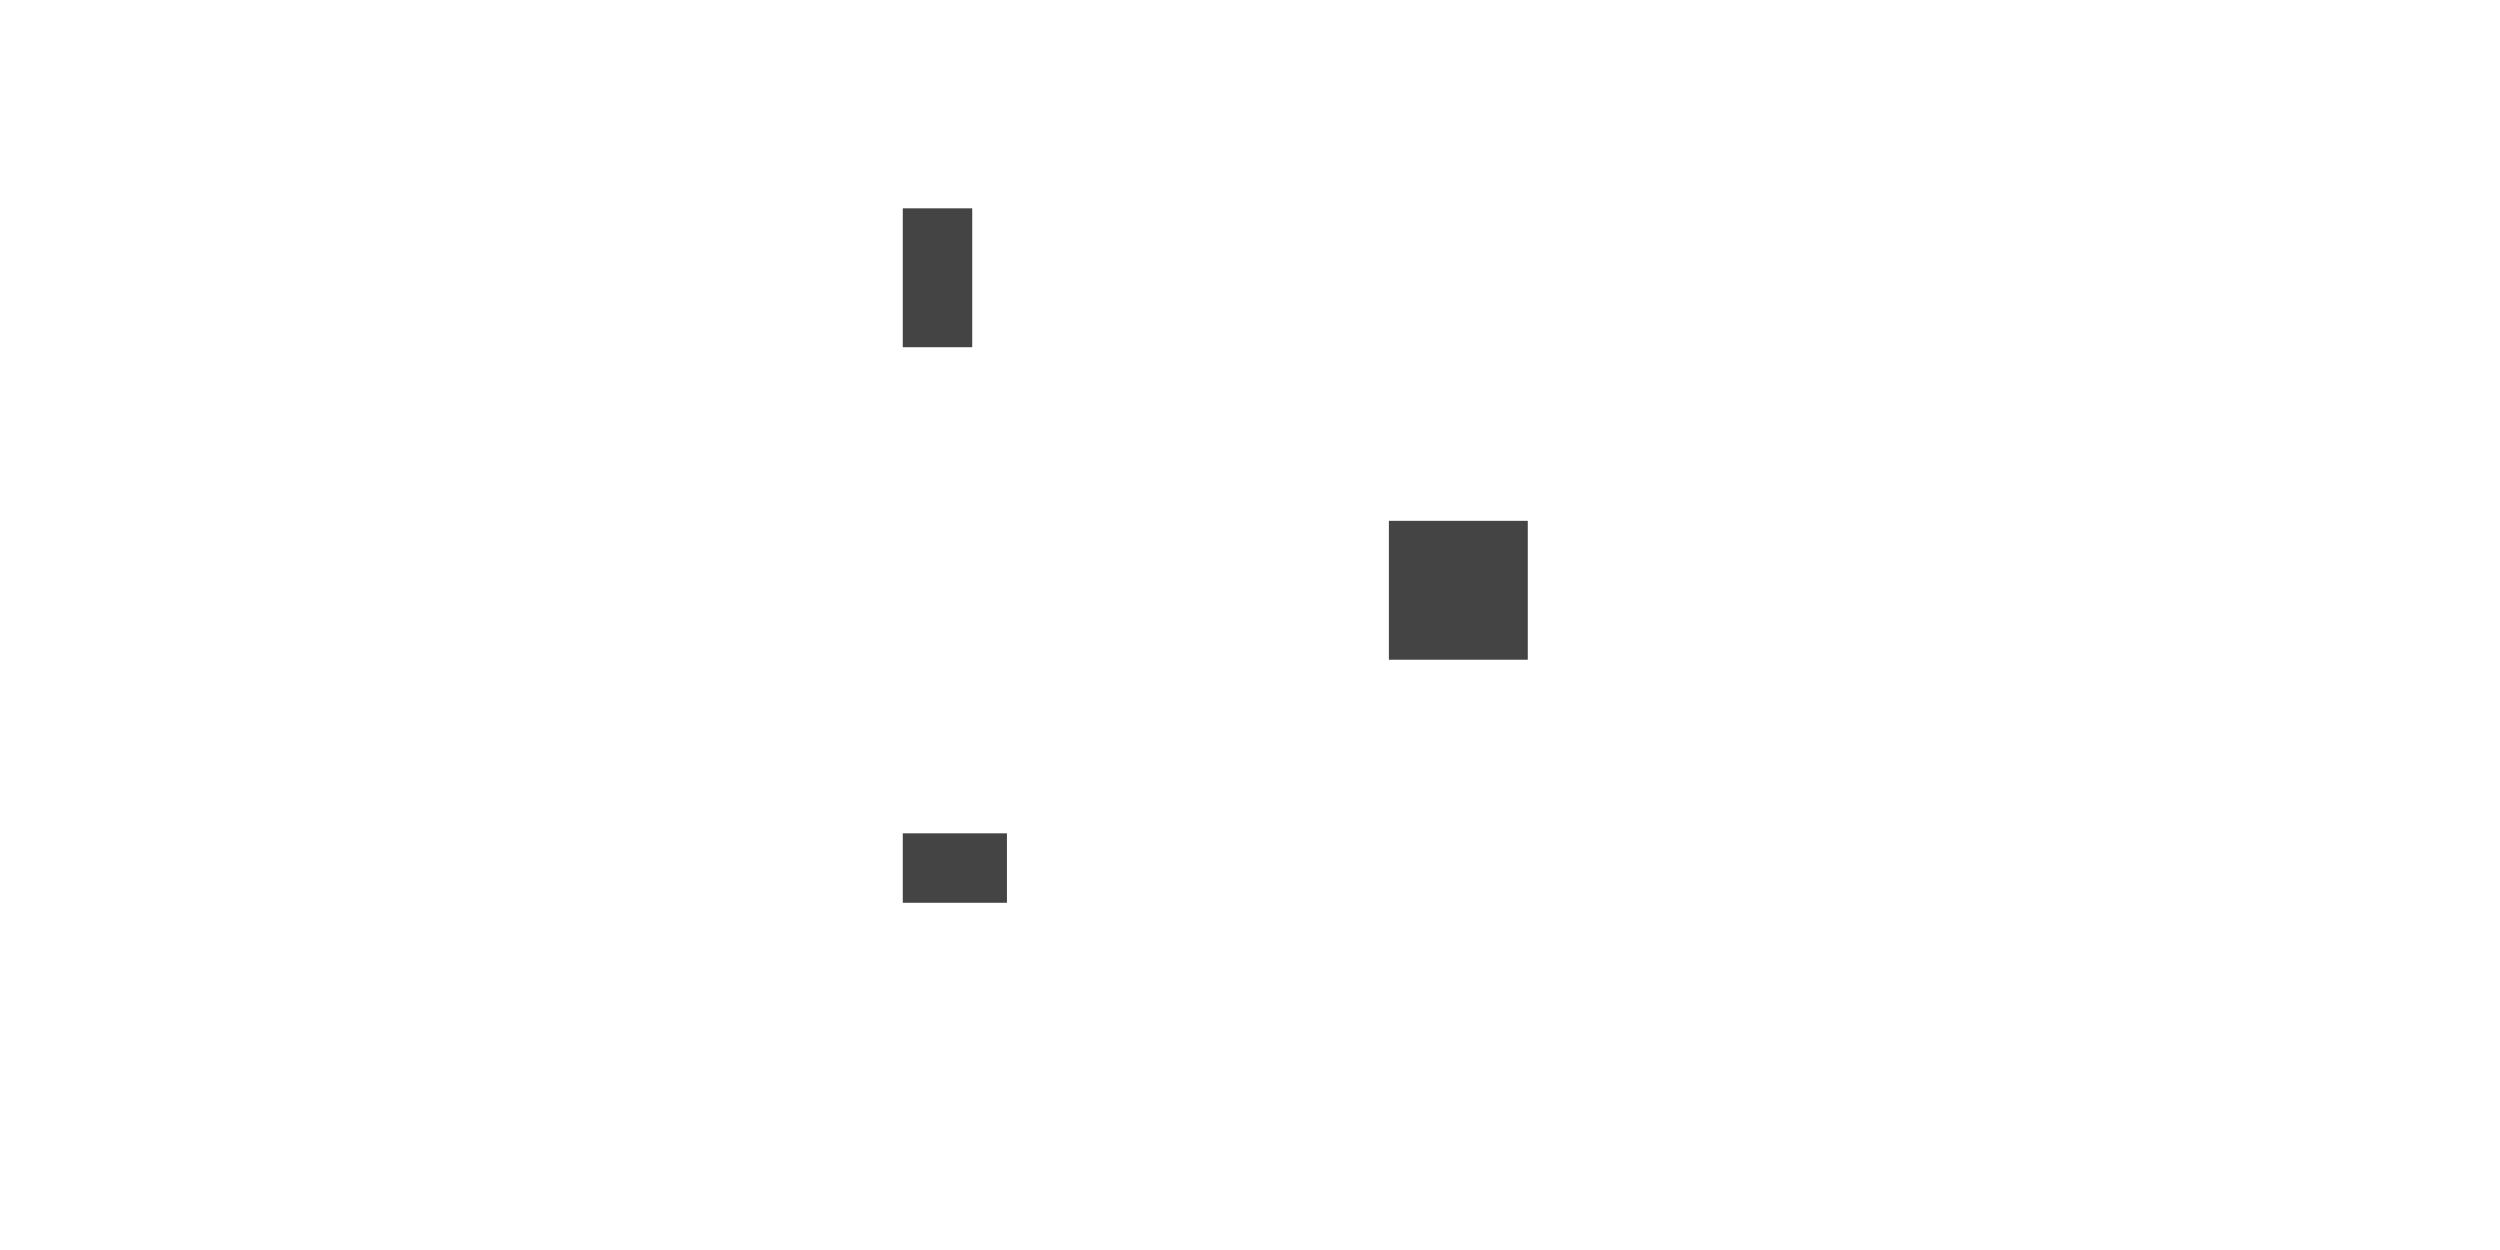
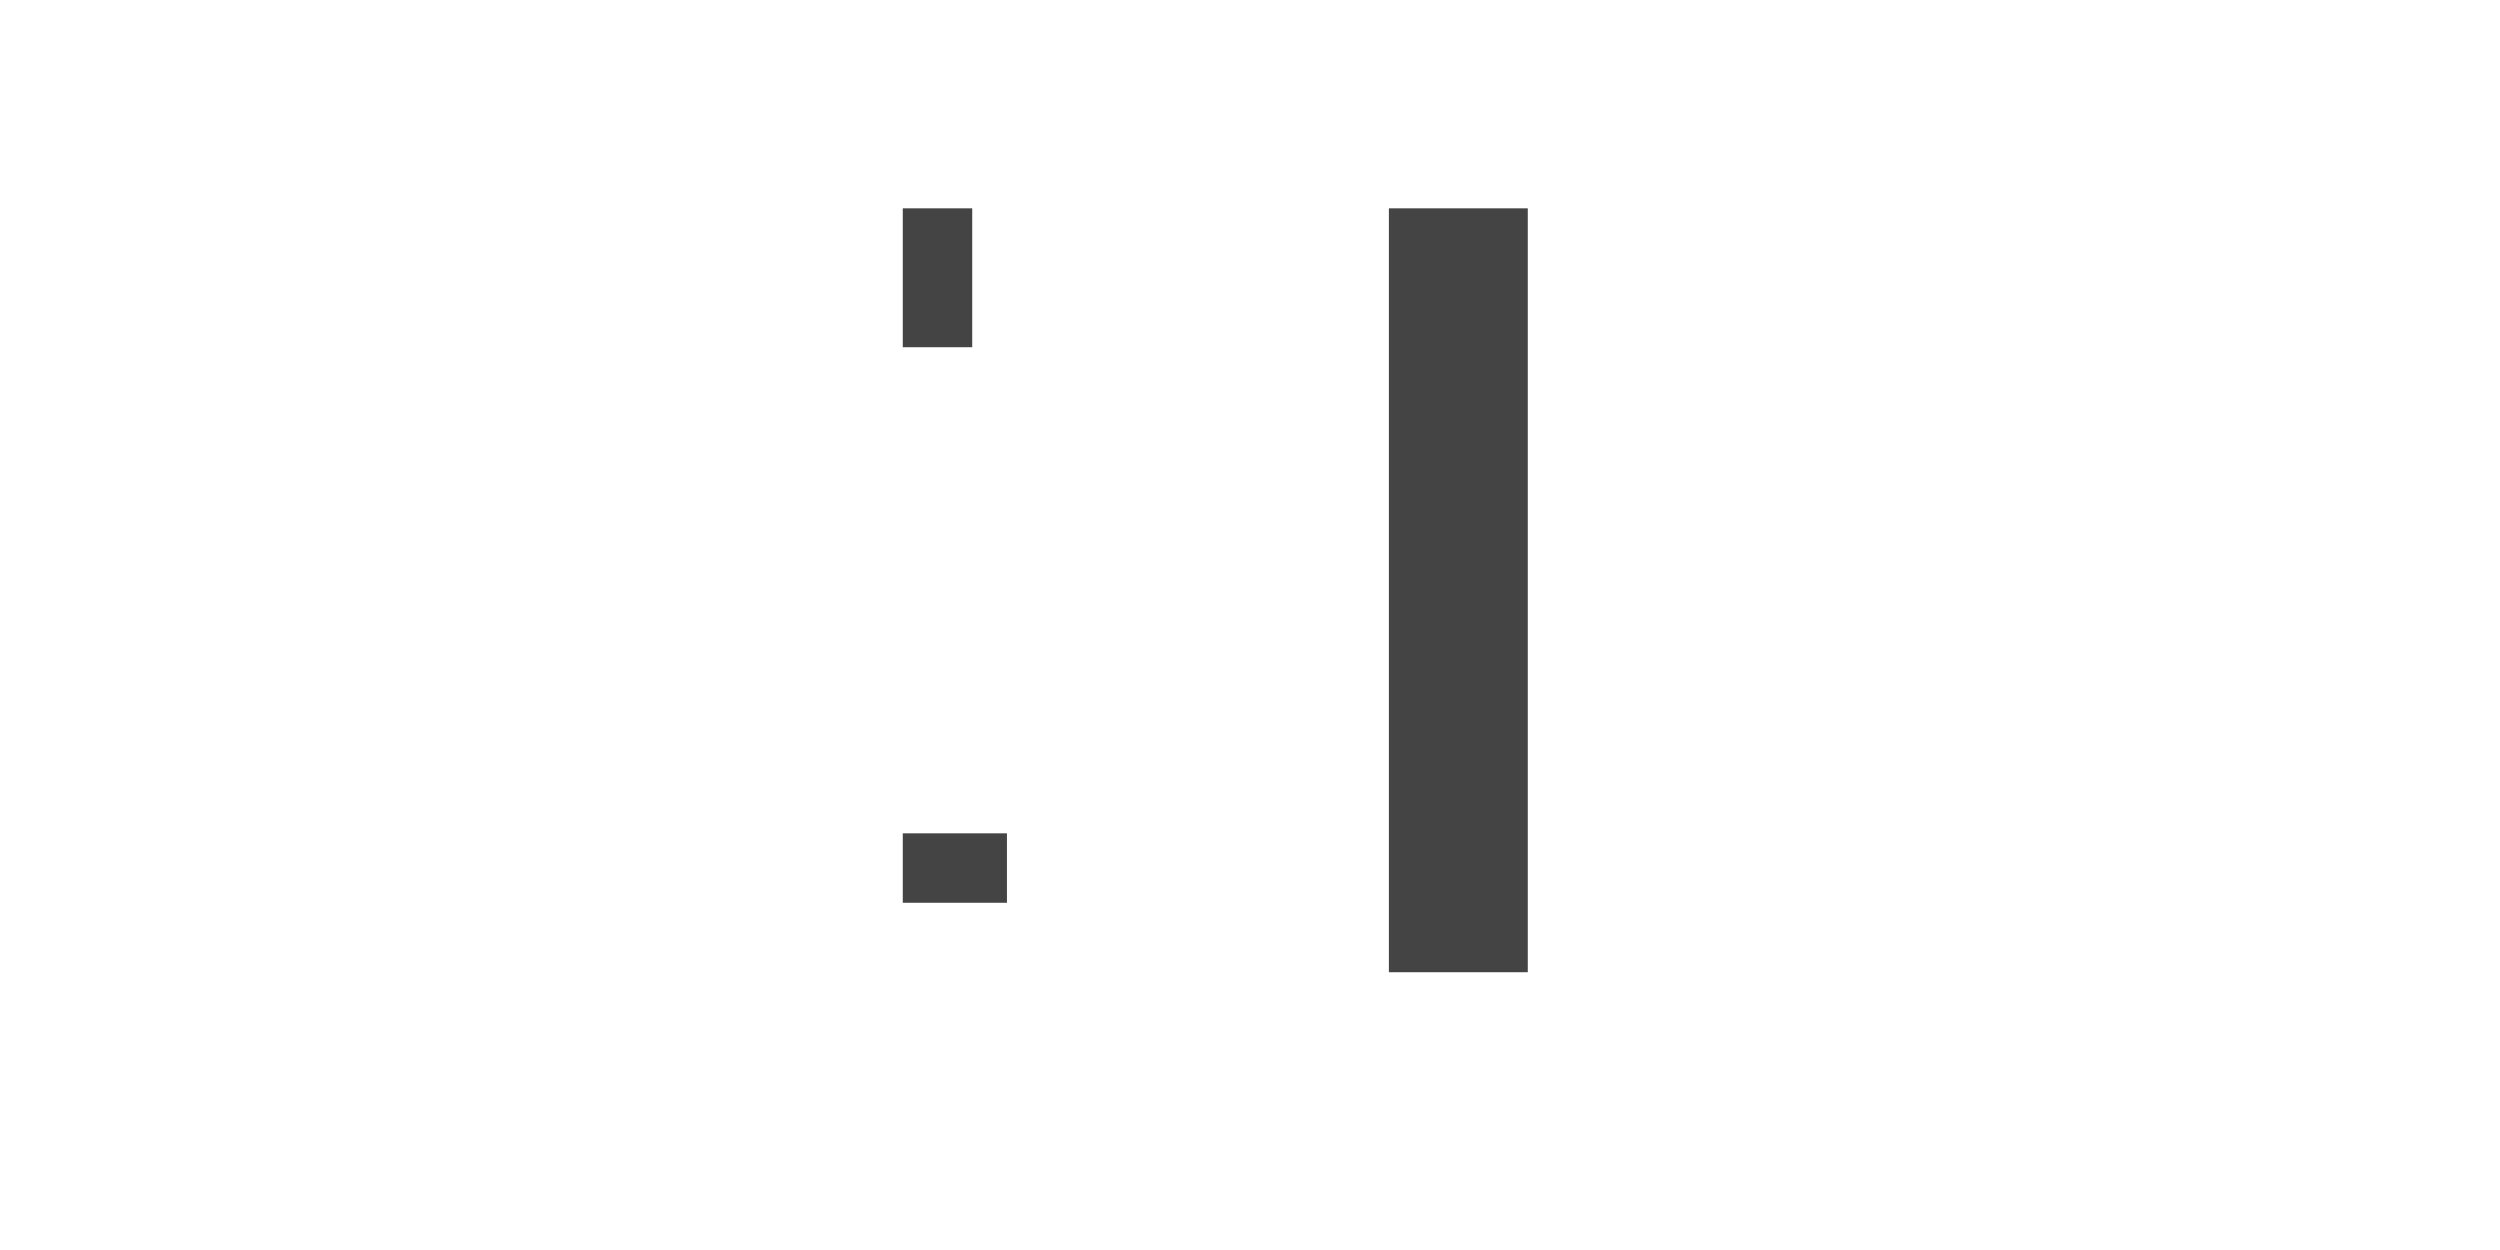
<svg xmlns="http://www.w3.org/2000/svg" version="1.1" baseProfile="full" width="360" height="180" viewBox="0 0 360 180">
  <style type="text/css">
.country {
	opacity:1;
	fill:#444444;
	fill-opacity:1;
	fill-rule:evenodd;
	stroke:none;
}
/*
Example for painting countries:
.GBR {
	fill: #0000aa !important;
}
*/
</style>
  <g id="positioner" transform="translate(180, 90) scale(1, -1)">
    <g id="dummy">
</g>
    <g class="country TST">
-       <path d="M20 15L40 15 40 -5 20 -5Z" />
+       <path d="M20 60L40 60 40 -50 20 -50Z" />
    </g>
    <g class="country TST">
      <path d="M-50 -30L-35 -30 -35 -40 -50 -40Z" />
    </g>
    <g class="country TST">
      <path d="M-40 60L-50 60 -50 40 -40 40Z" />
    </g>
  </g>
</svg>
